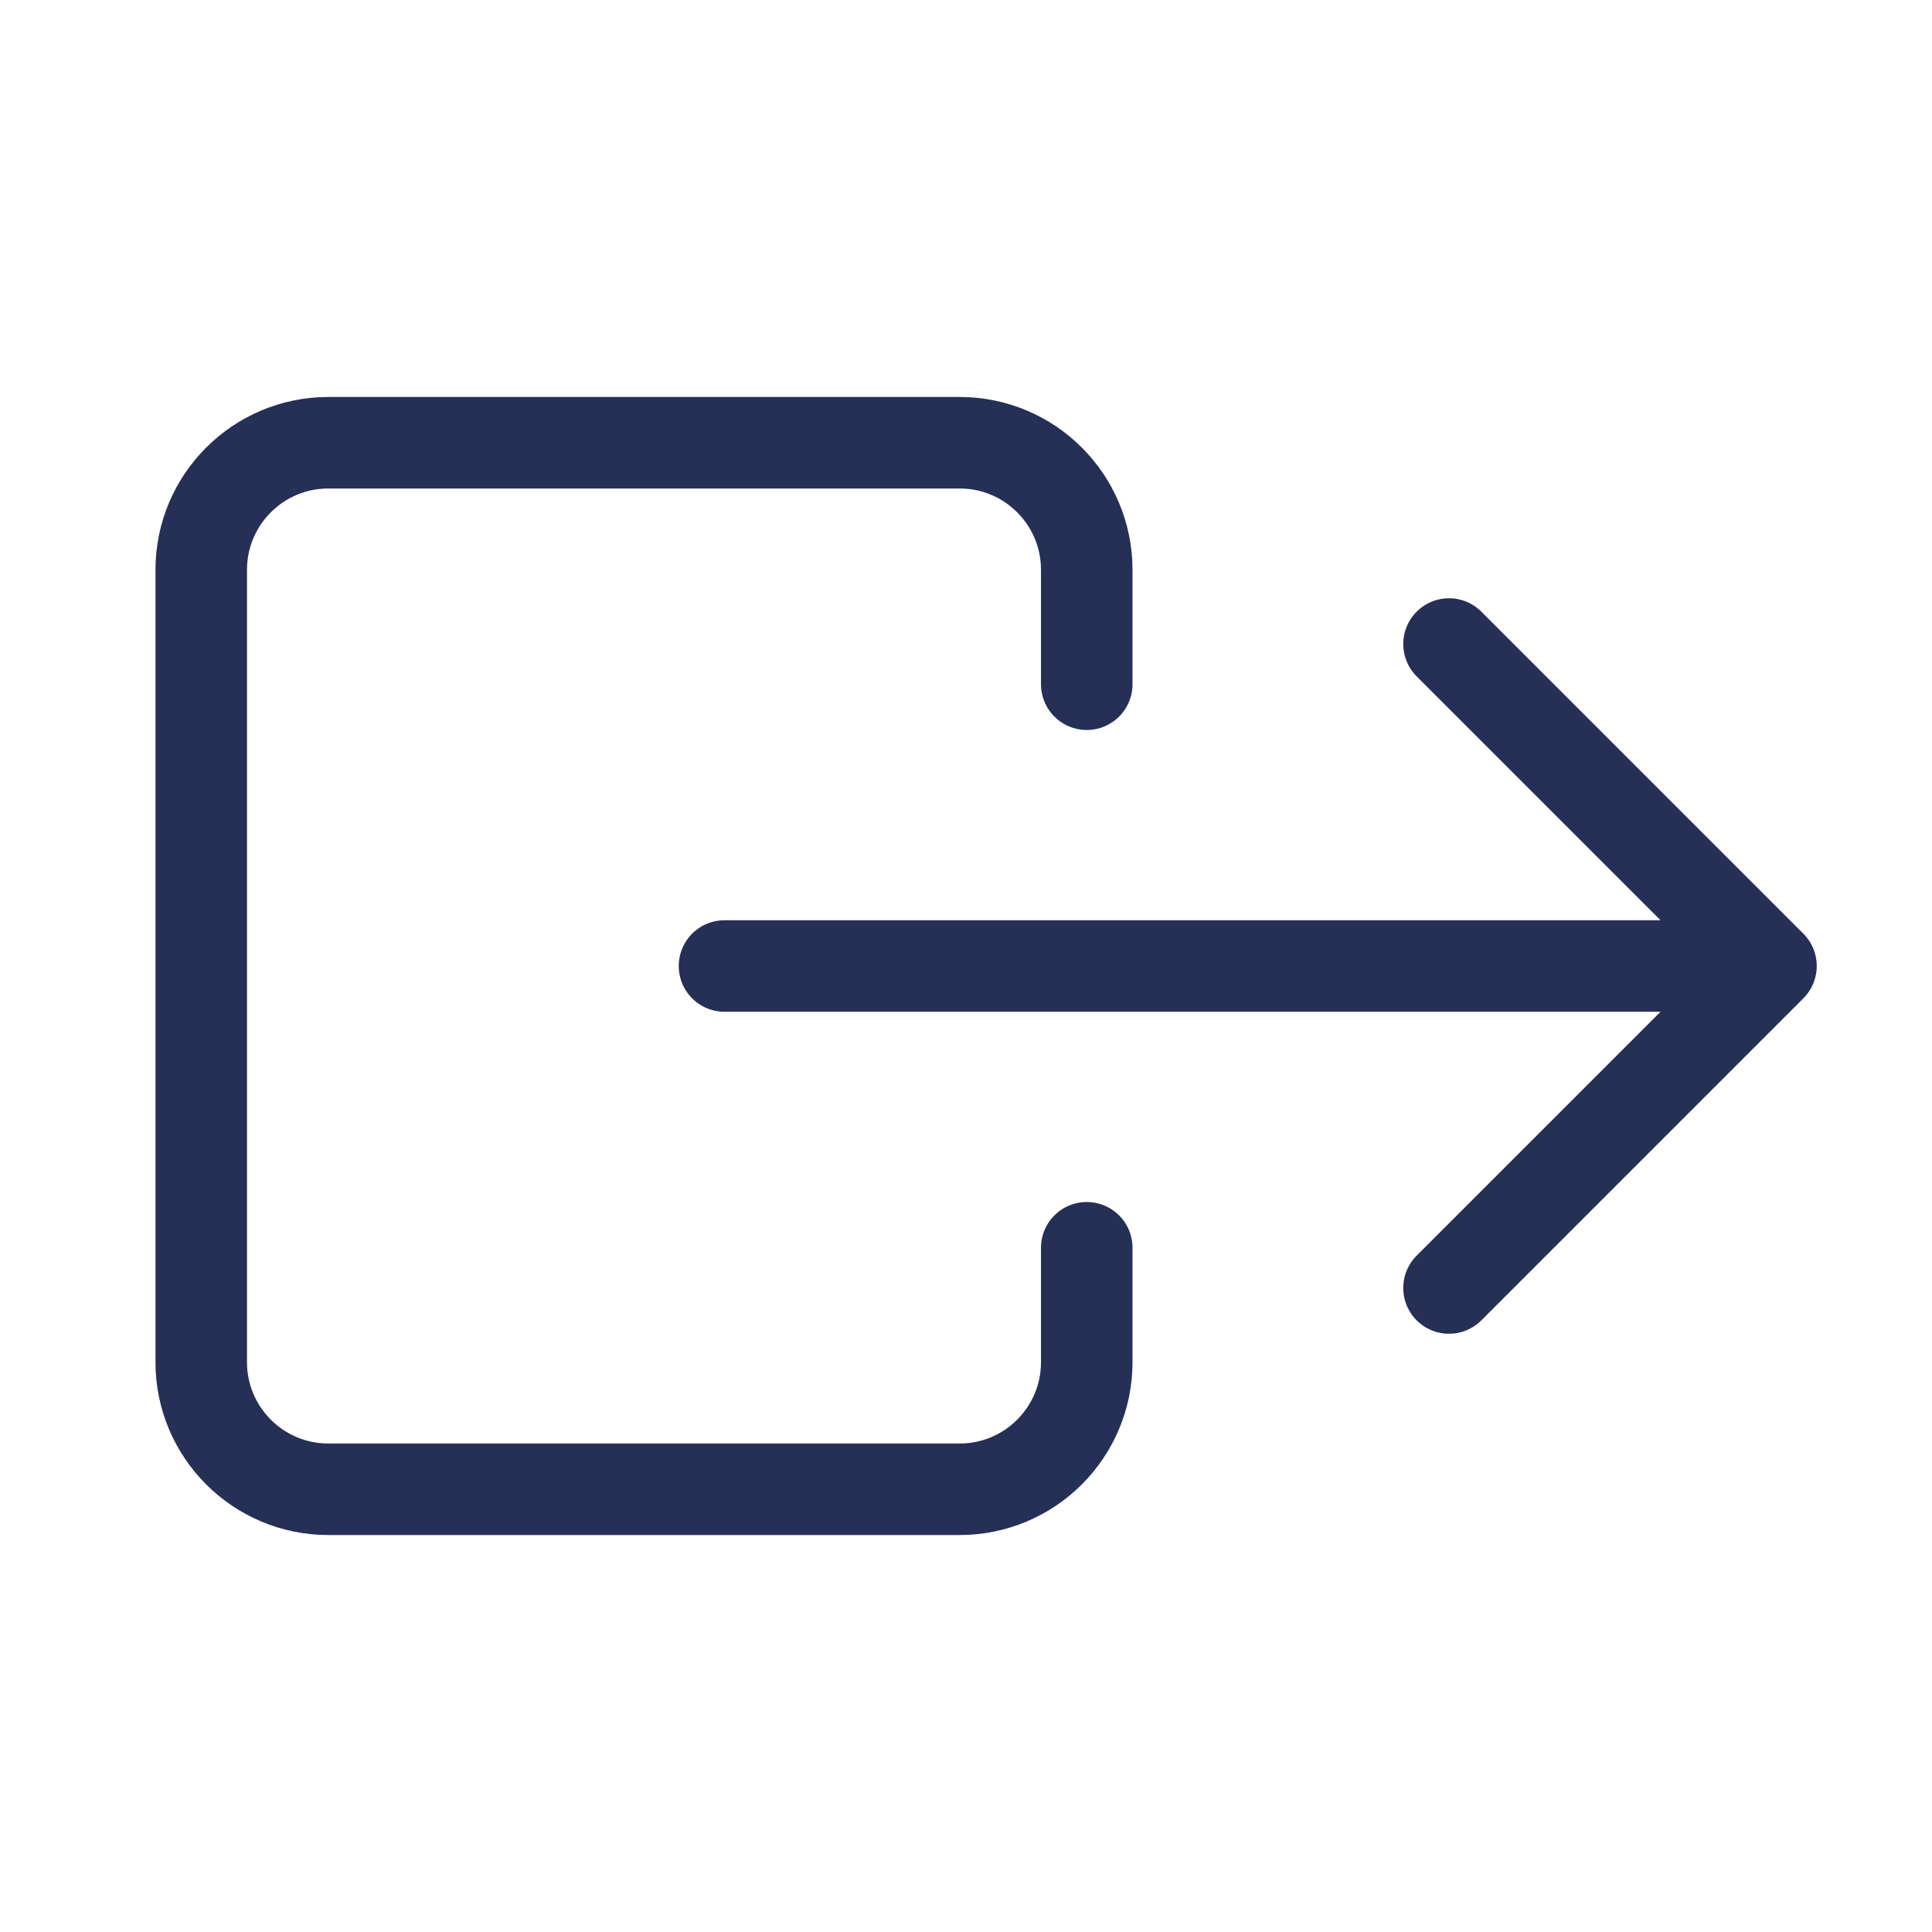
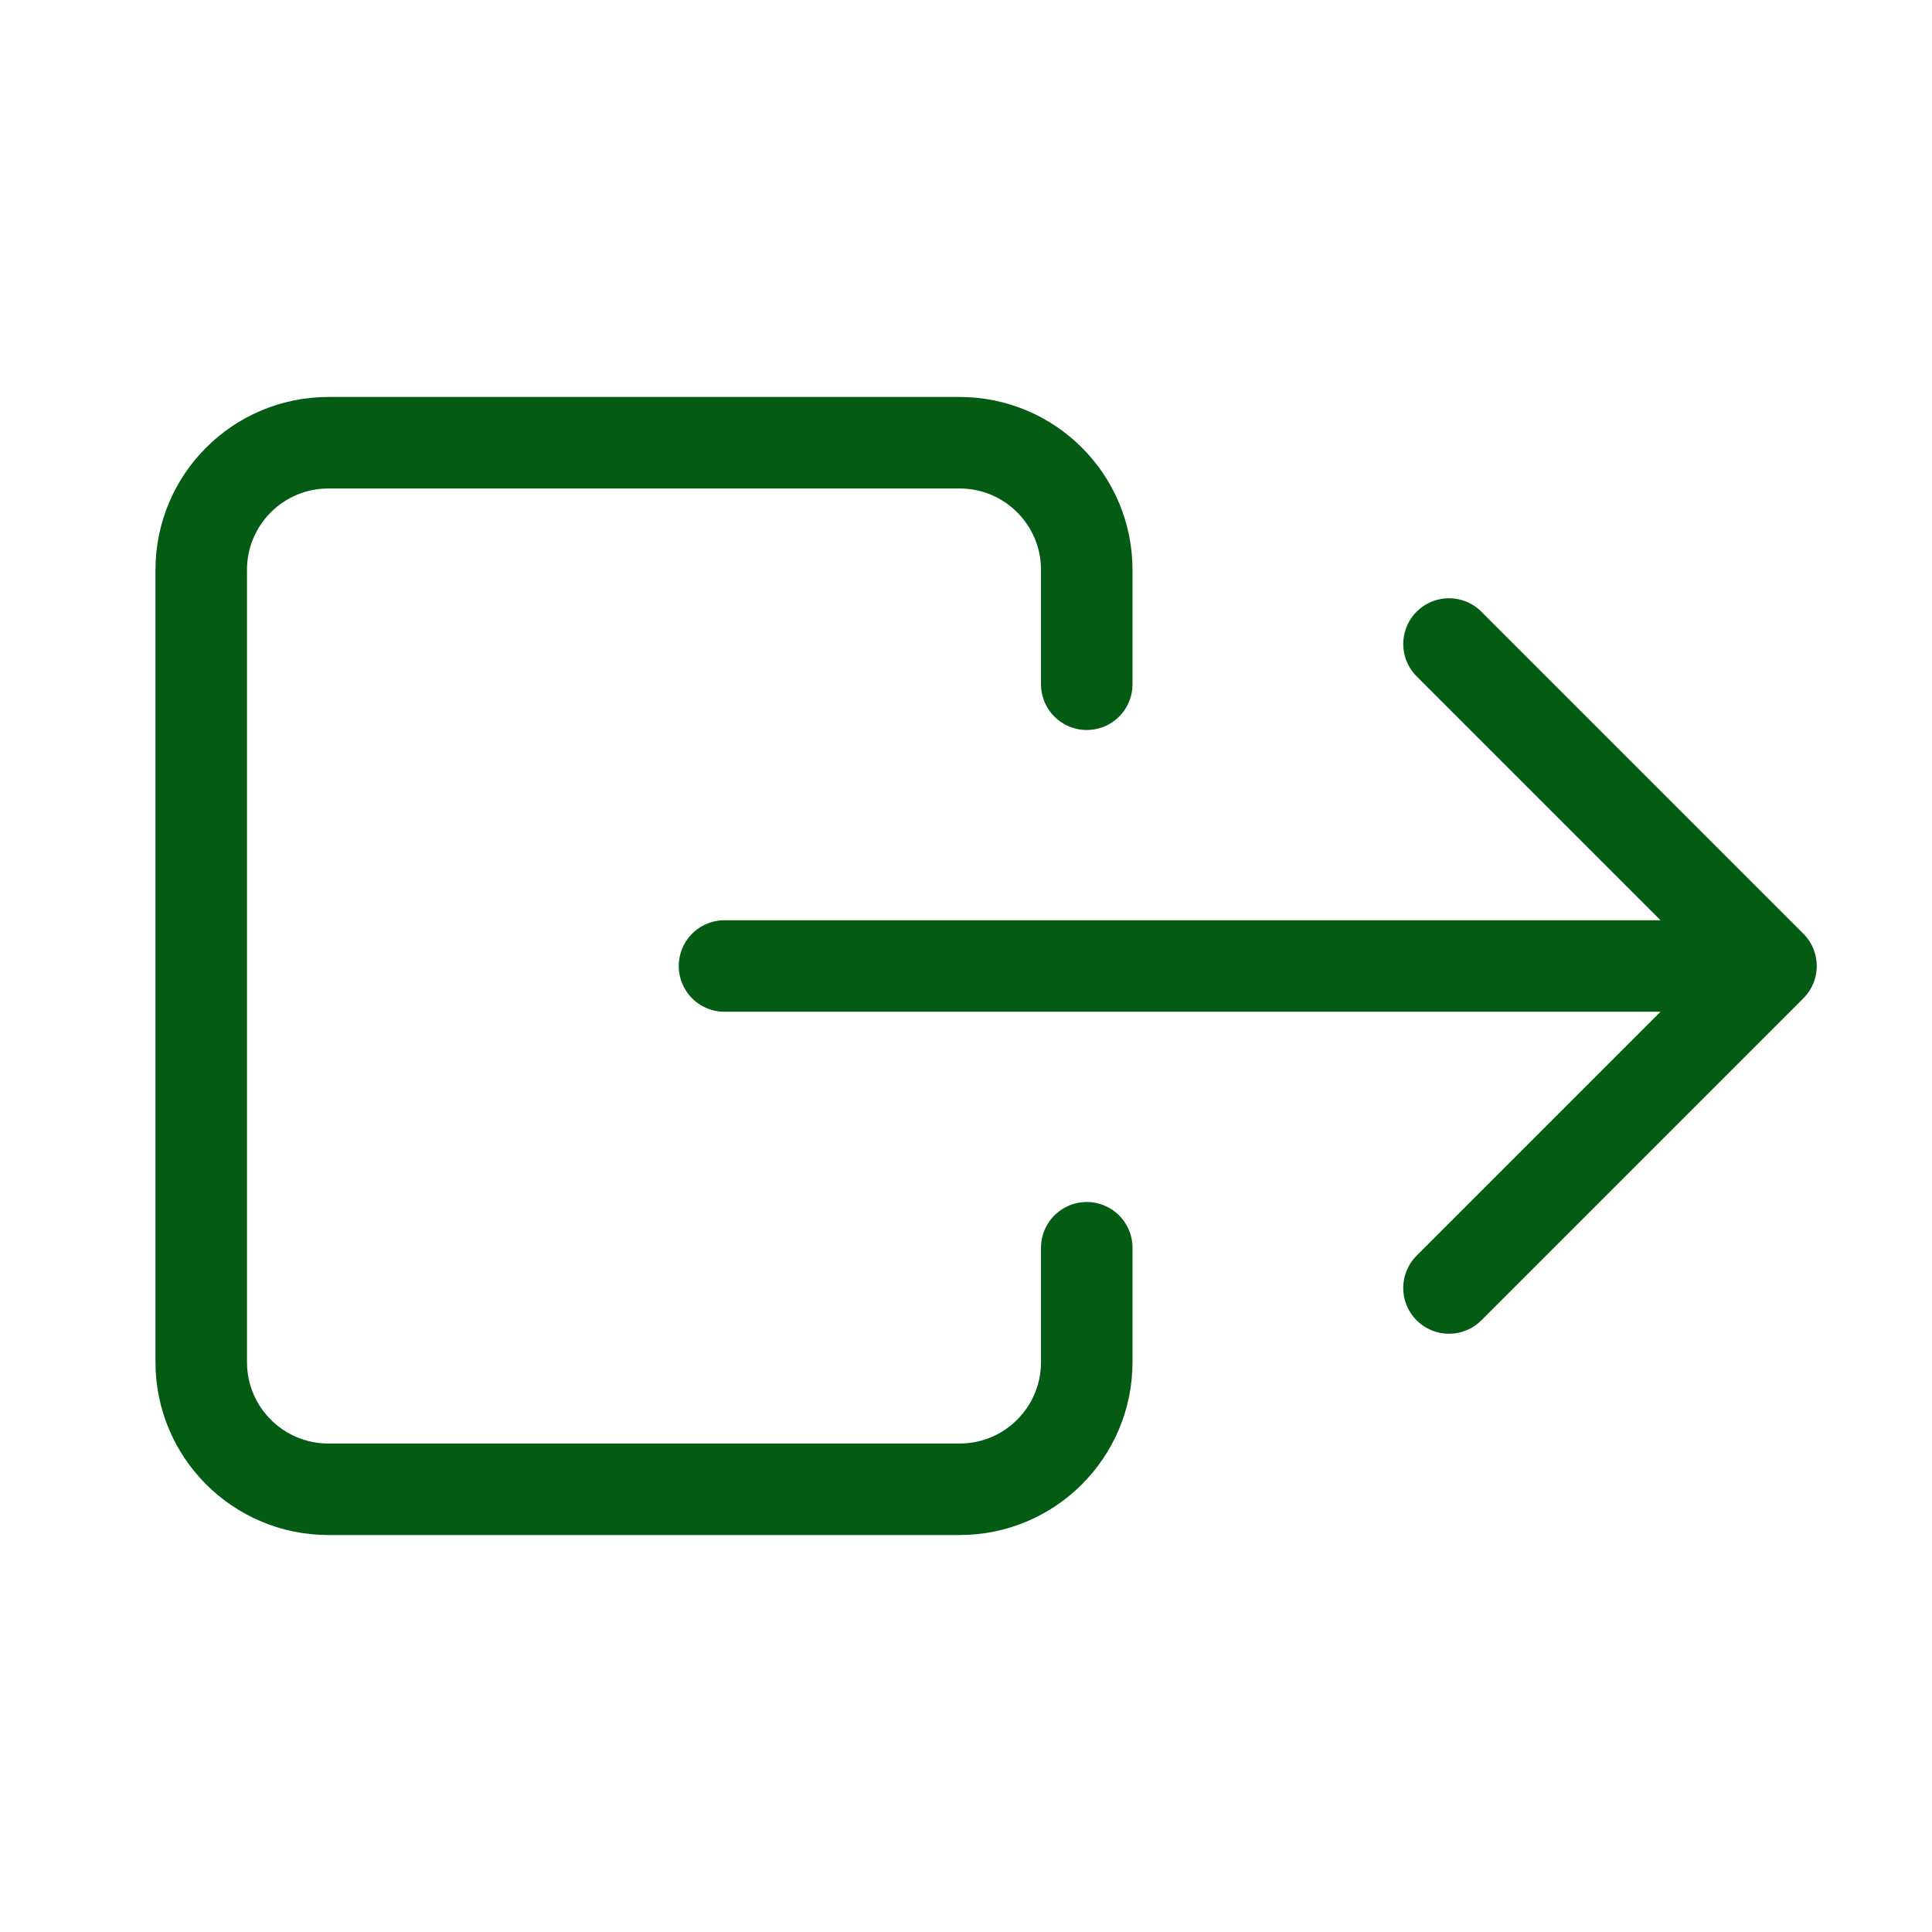
<svg xmlns="http://www.w3.org/2000/svg" width="38" height="38" viewBox="0 0 38 38" fill="none">
-   <path d="M21.375 24.542V26.792C21.375 28.172 20.256 29.292 18.875 29.292H6.458C5.078 29.292 3.958 28.172 3.958 26.792V11.208C3.958 9.828 5.078 8.708 6.458 8.708H18.875C20.256 8.708 21.375 9.828 21.375 11.208V13.458" stroke="#262F56" stroke-width="1.8" stroke-linecap="round" stroke-linejoin="round" />
-   <path d="M34.833 19H14.25M34.833 19L28.5 12.667M34.833 19L28.5 25.333" stroke="#262F56" stroke-width="1.8" stroke-linecap="round" stroke-linejoin="round" />
+   <path d="M21.375 24.542V26.792C21.375 28.172 20.256 29.292 18.875 29.292H6.458C5.078 29.292 3.958 28.172 3.958 26.792V11.208C3.958 9.828 5.078 8.708 6.458 8.708H18.875C20.256 8.708 21.375 9.828 21.375 11.208V13.458" stroke="#045C14" stroke-width="1.8" stroke-linecap="round" stroke-linejoin="round" />
+   <path d="M34.833 19H14.25M34.833 19L28.5 12.667M34.833 19L28.5 25.333" stroke="#045C14" stroke-width="1.8" stroke-linecap="round" stroke-linejoin="round" />
</svg>
